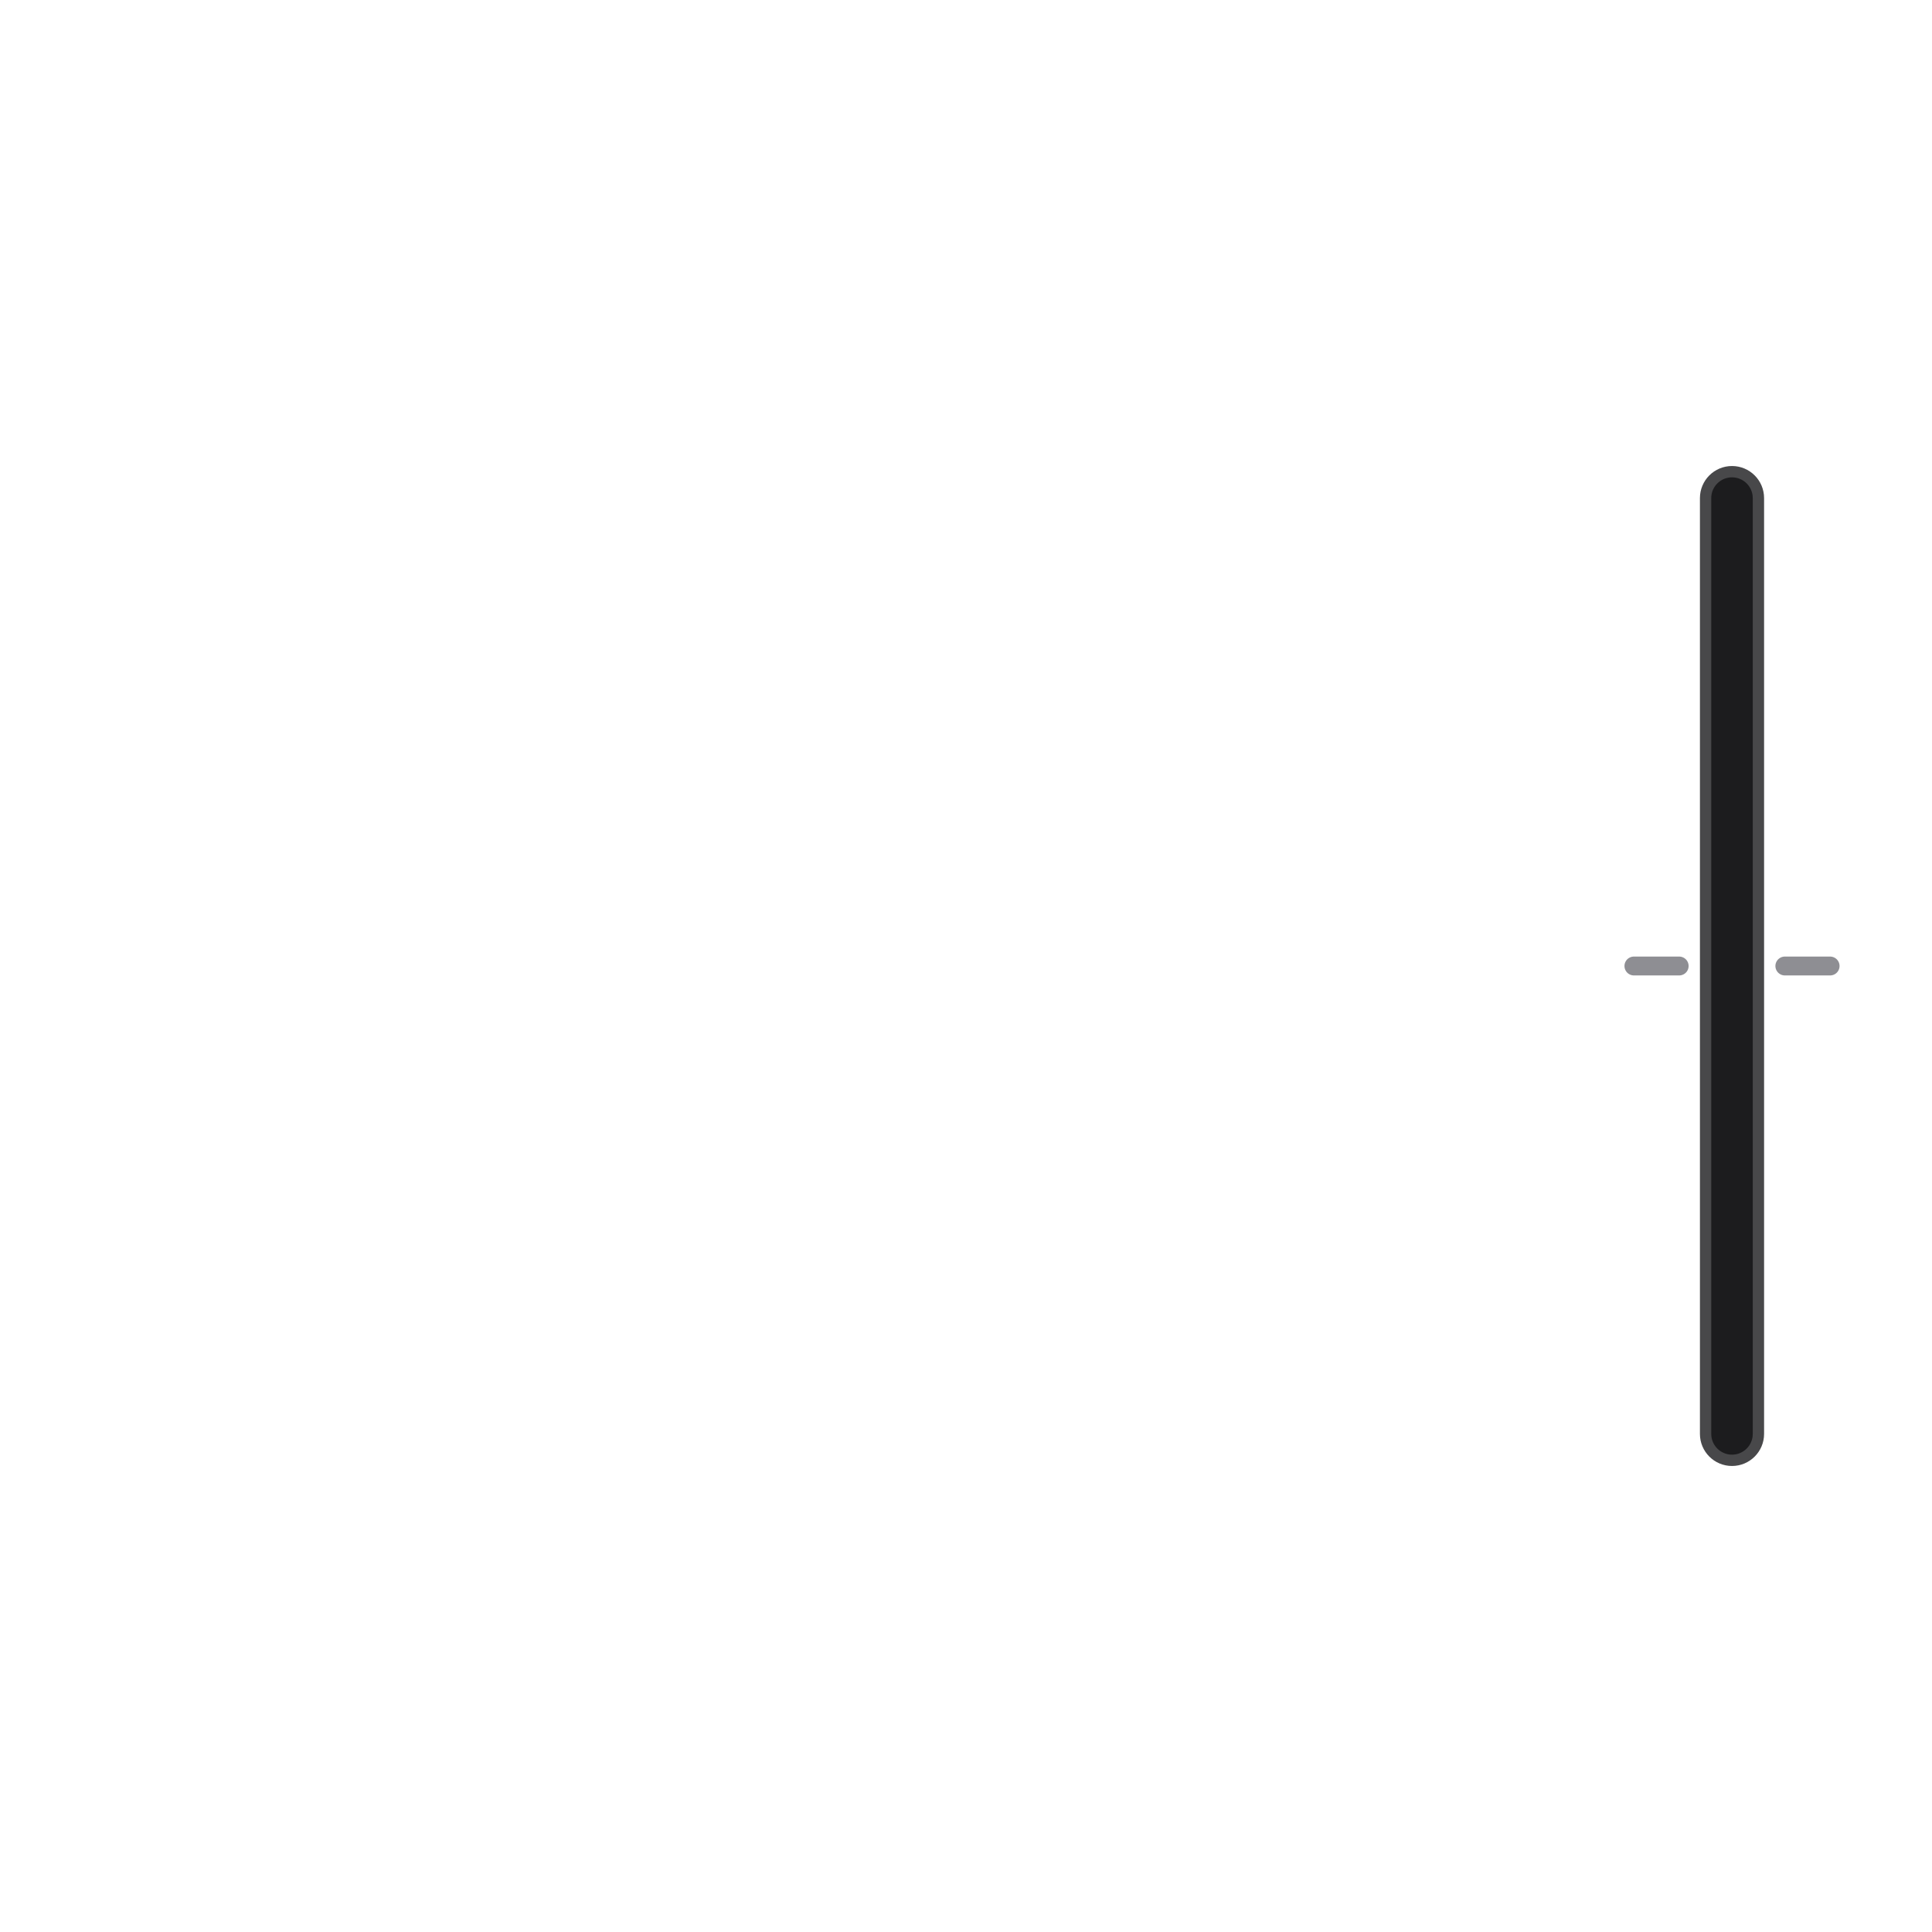
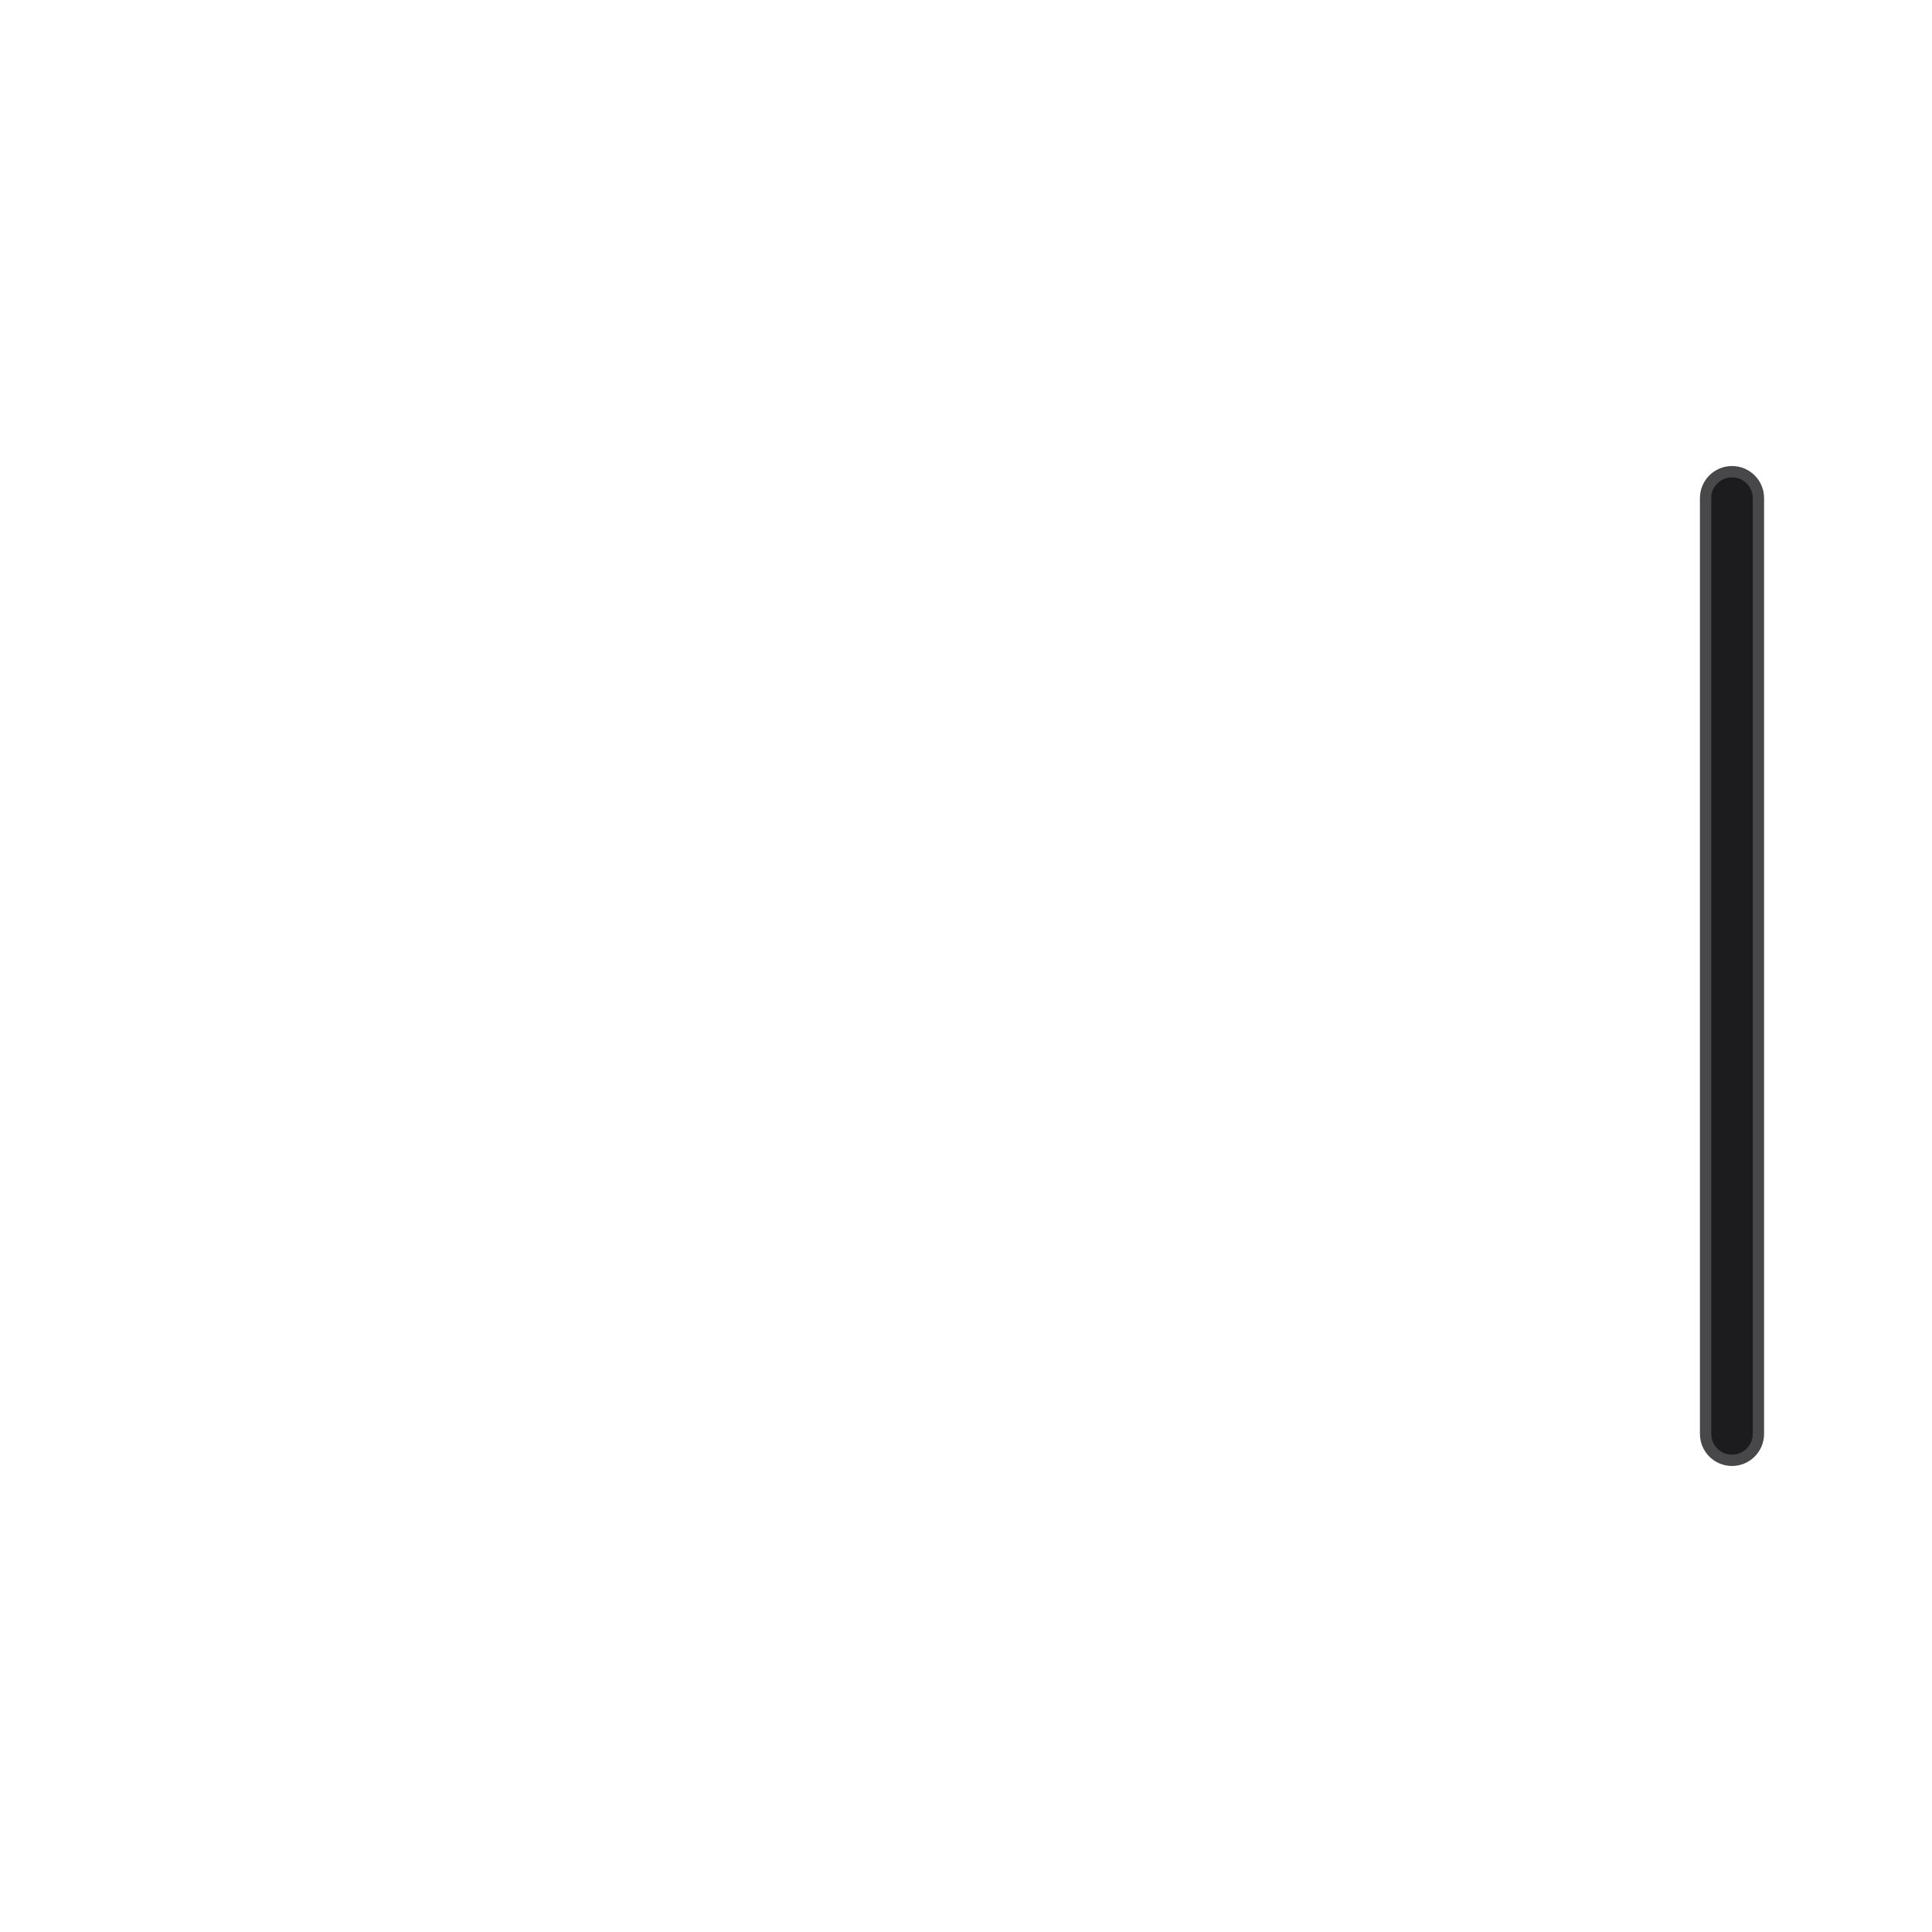
<svg xmlns="http://www.w3.org/2000/svg" width="1024" height="1024" viewBox="0 0 1024 1024">
  <rect x="904" y="250" width="28" height="524" rx="14" fill="#1C1C1E" stroke="#48484A" stroke-width="6" />
-   <path d="M866 512.0 H890 M946 512.0 H970" stroke="#8E8E93" stroke-width="10" stroke-linecap="round" />
</svg>
